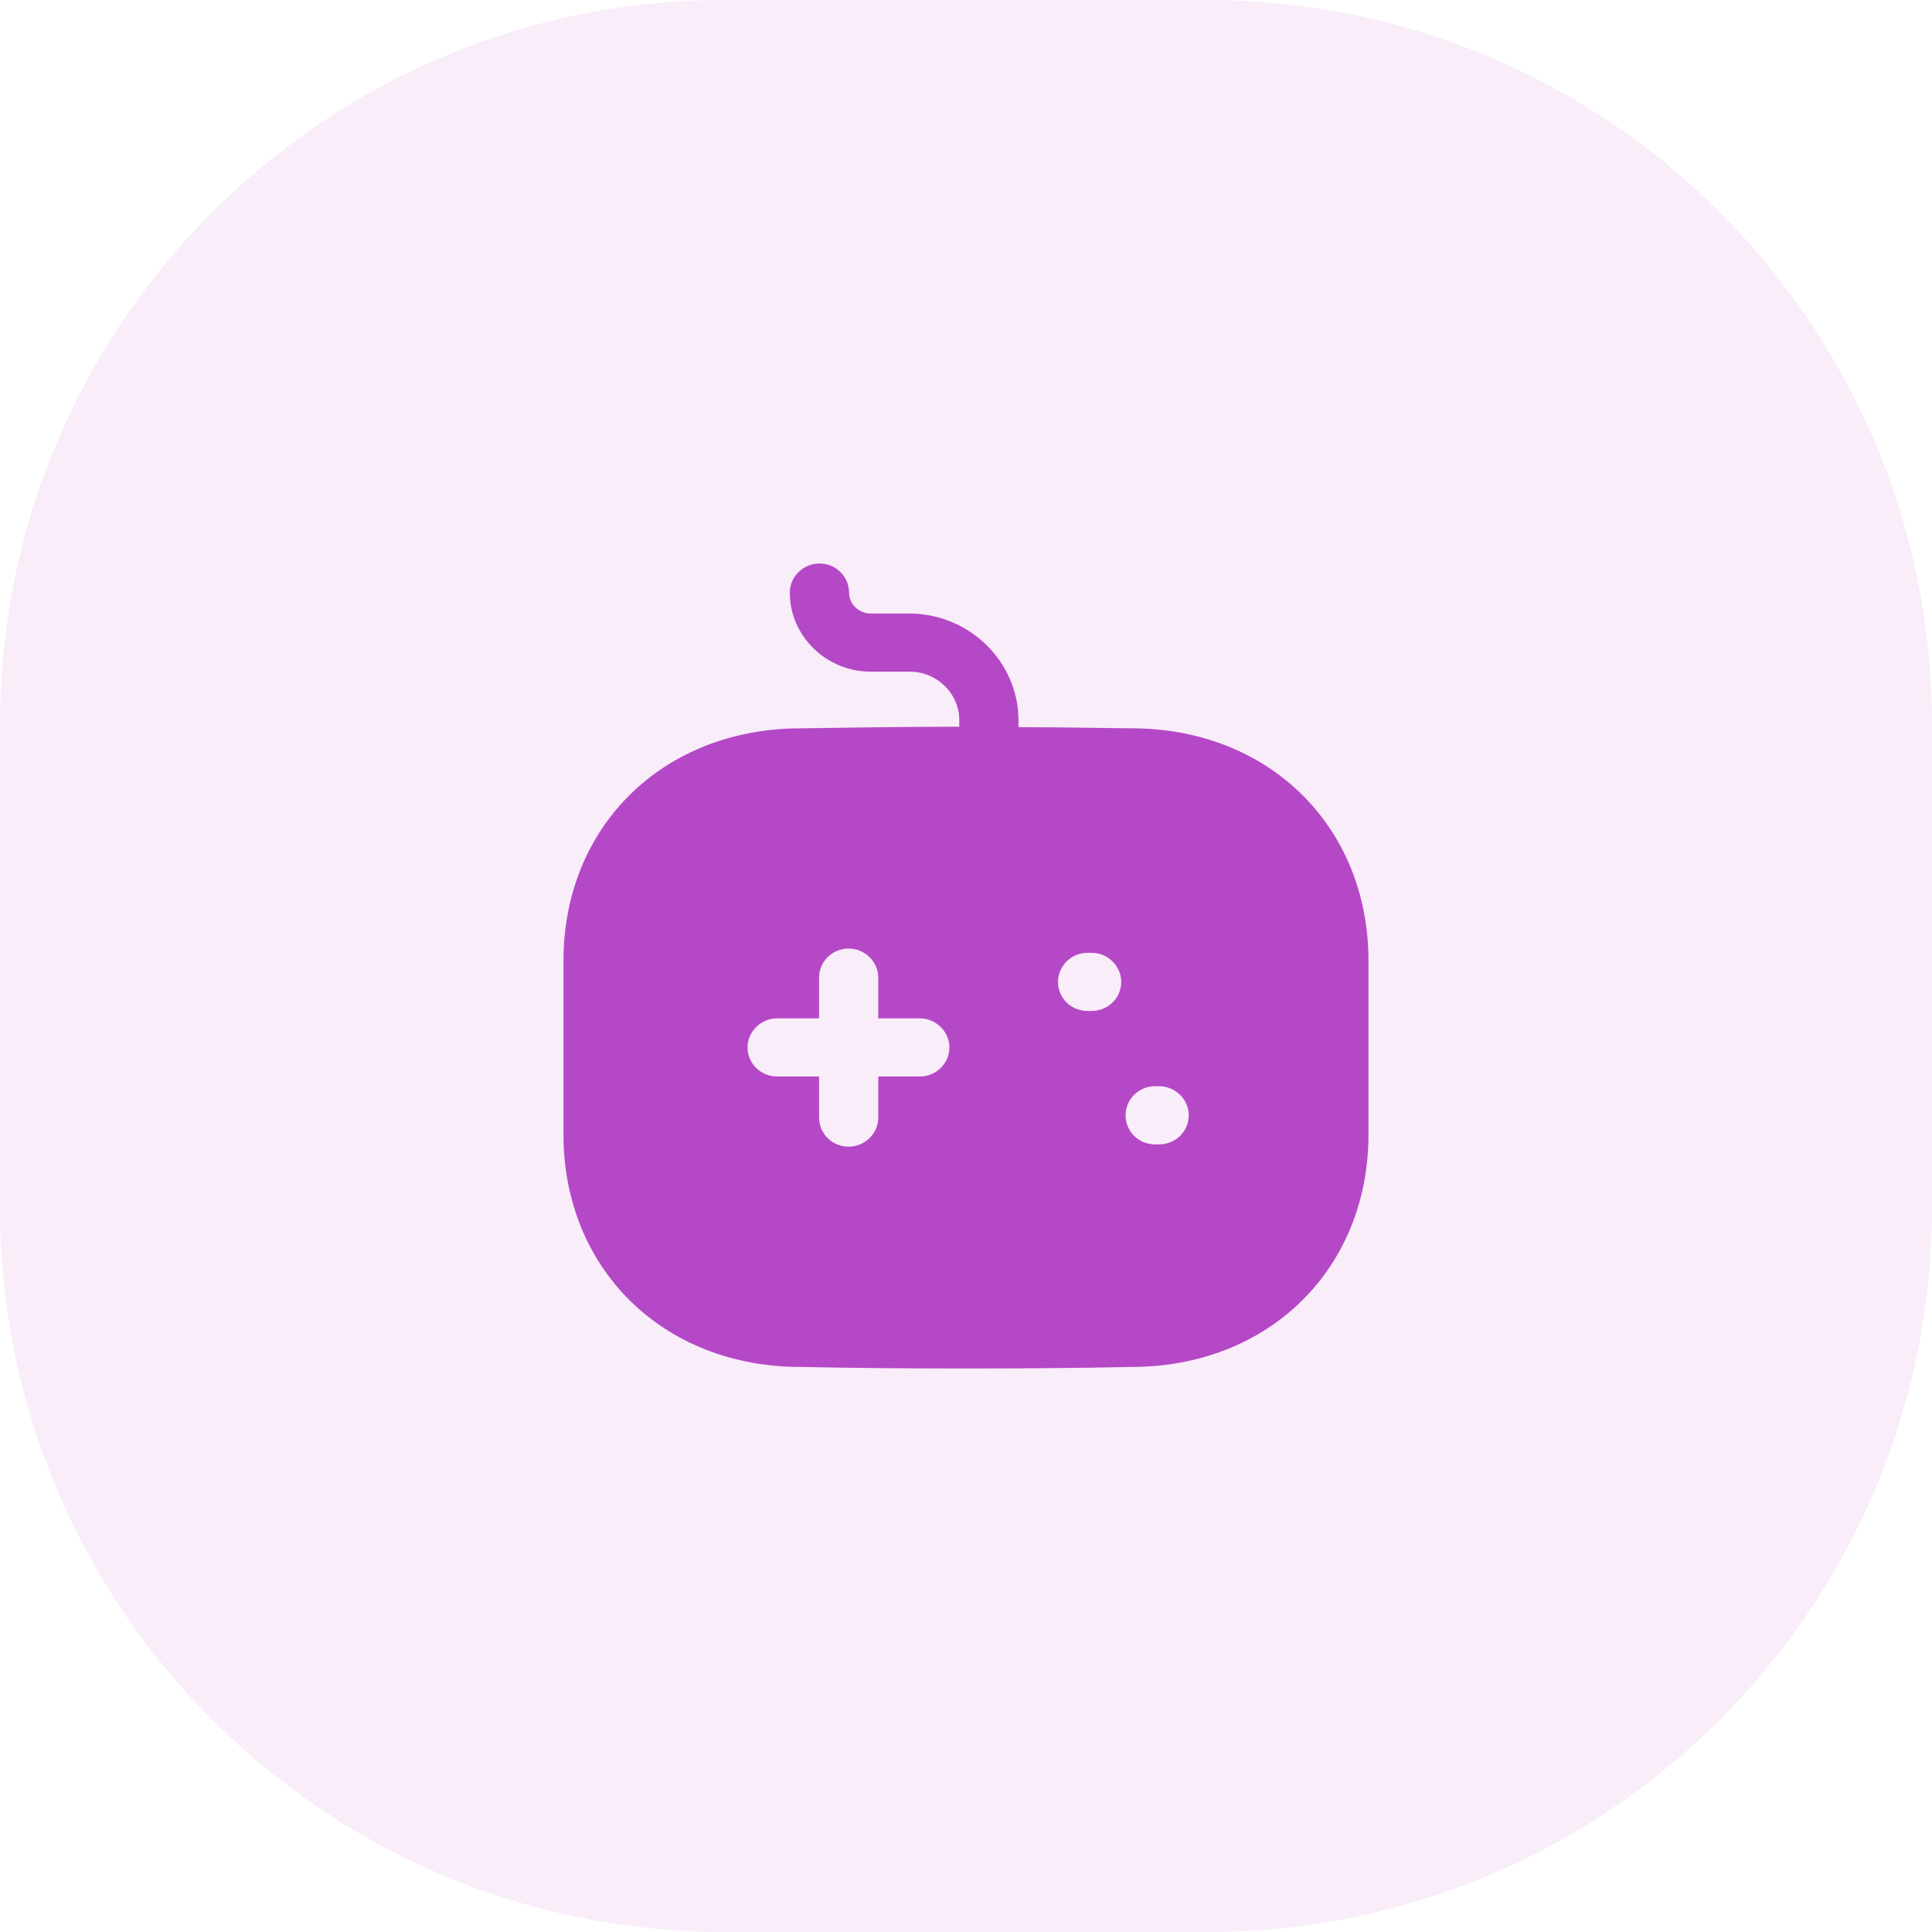
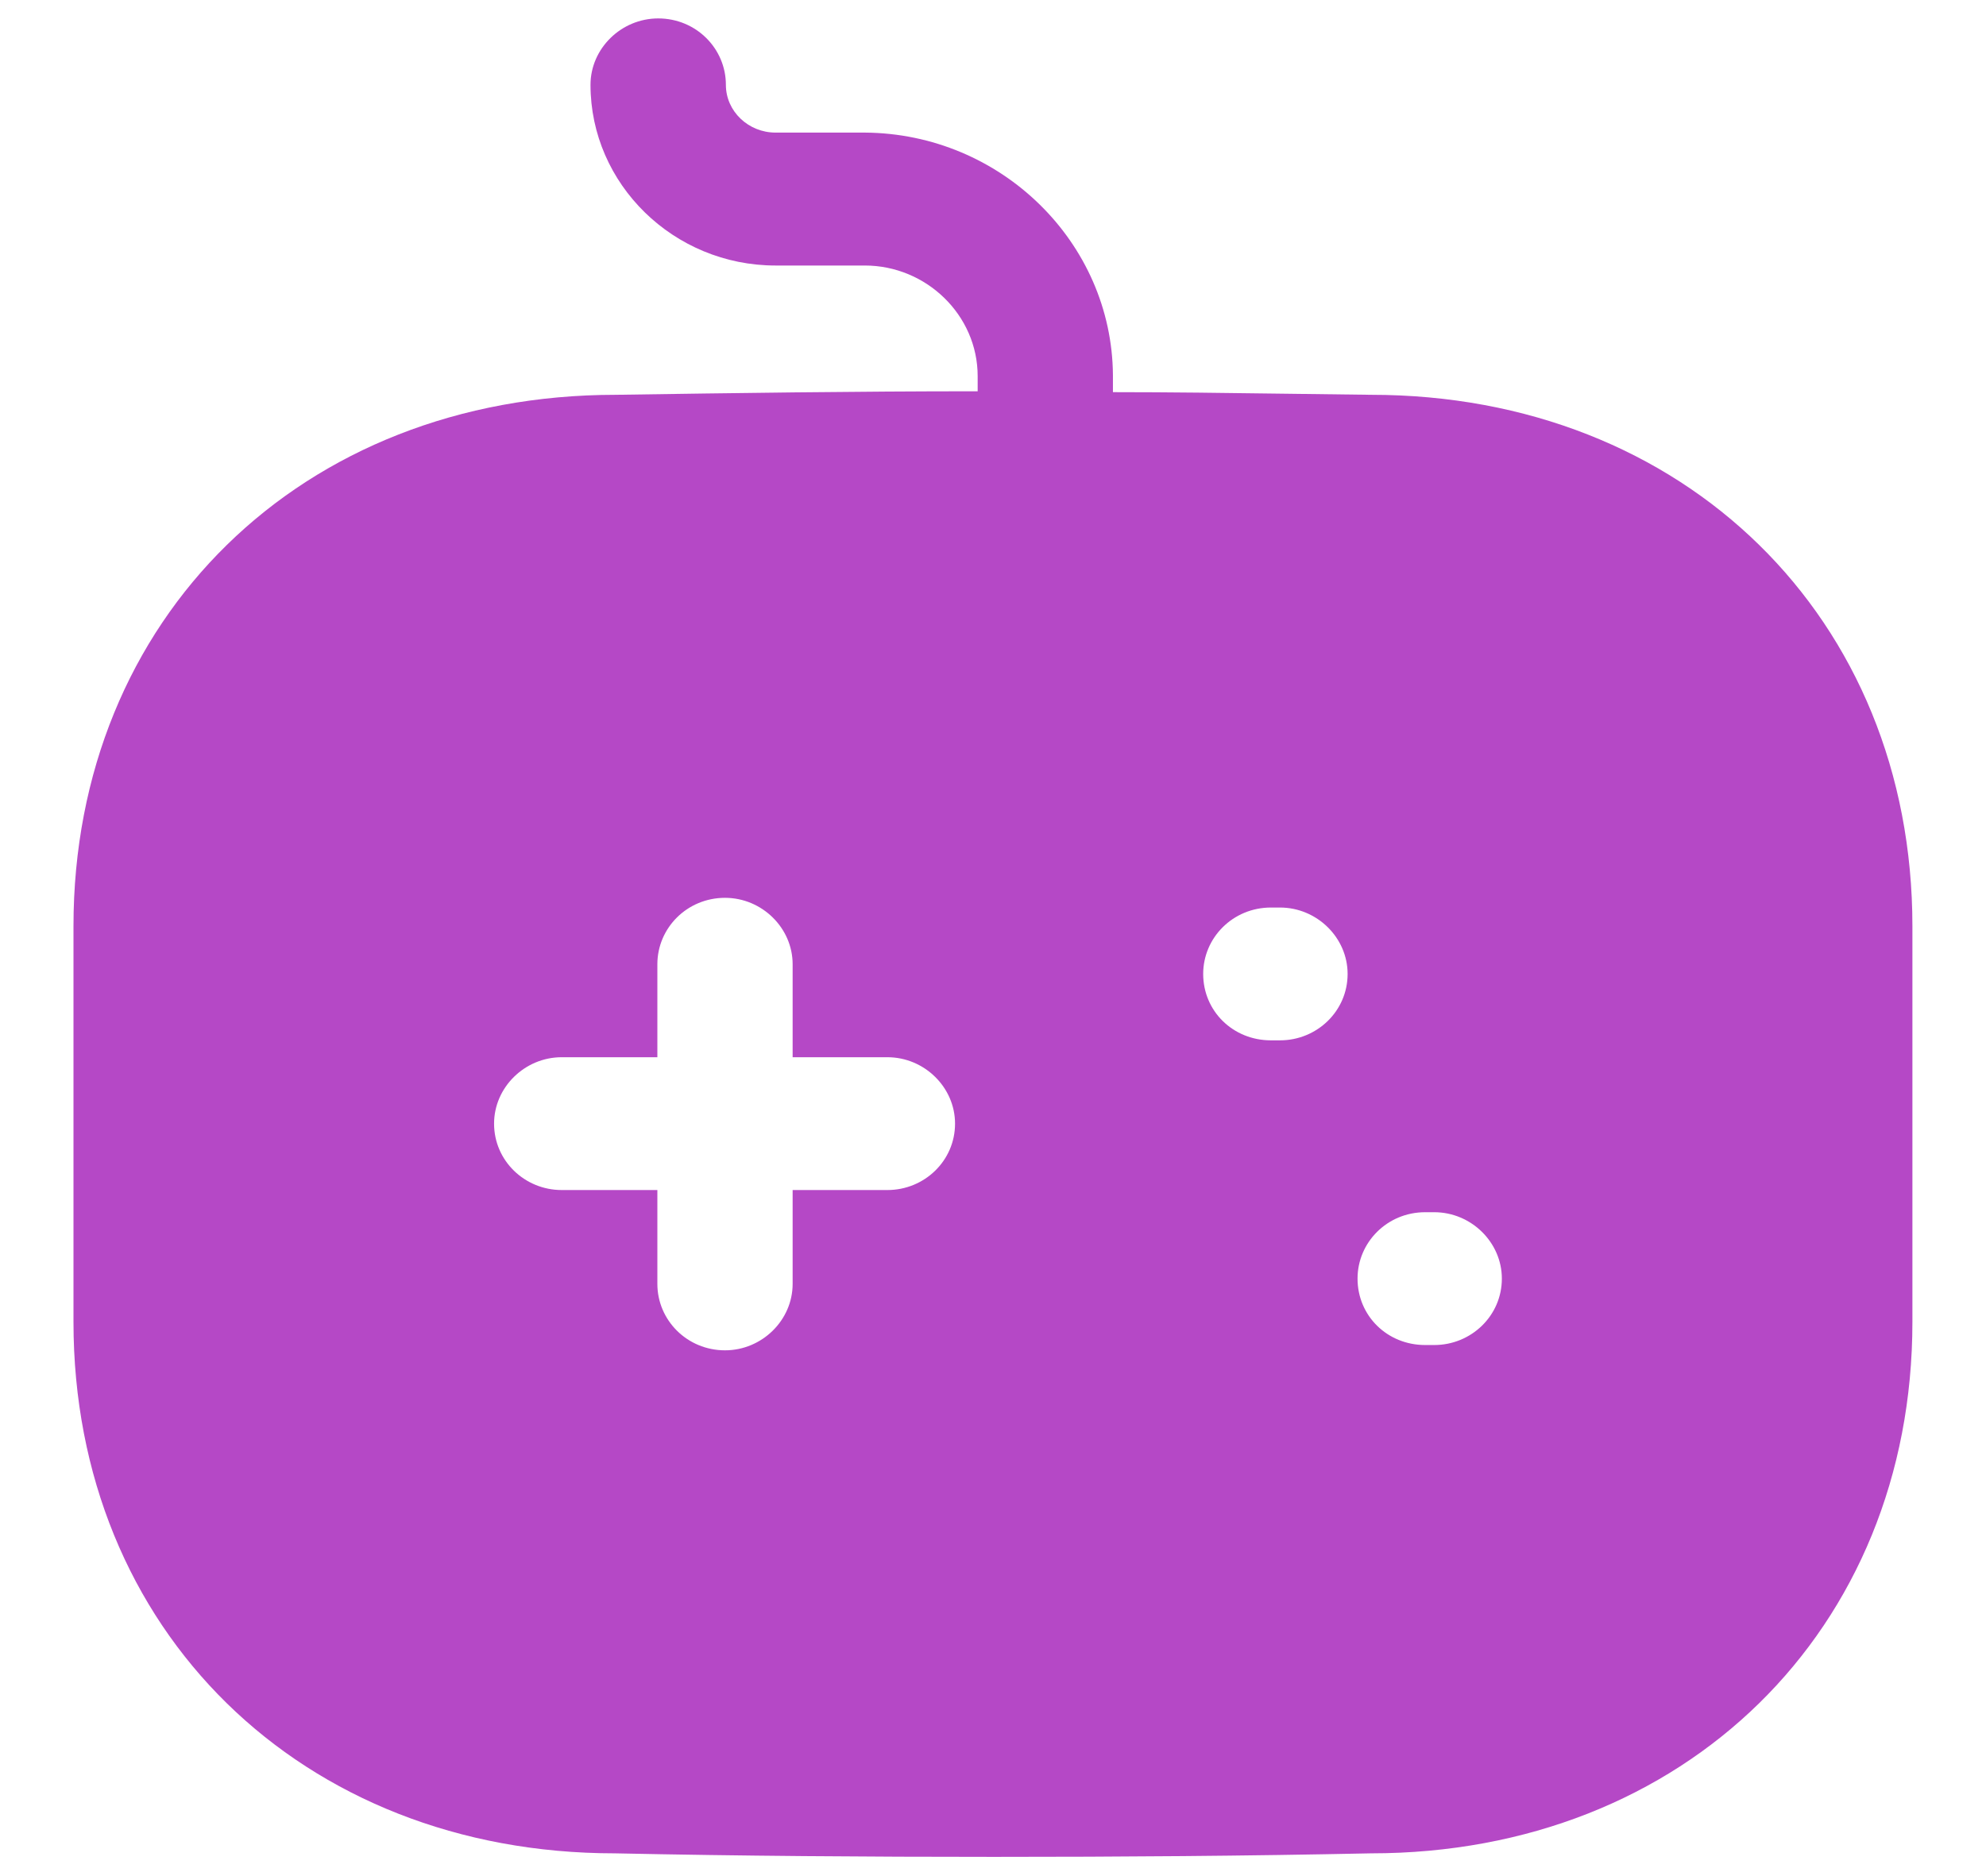
- <svg xmlns="http://www.w3.org/2000/svg" width="40" height="40" viewBox="0 0 40 40" fill="none">
-   <rect opacity="0.1" width="40" height="40" rx="15" fill="#B548C6" />
-   <path fill-rule="evenodd" clip-rule="evenodd" d="M22.636 15.069C22.899 15.072 23.162 15.076 23.426 15.079C26.264 15.079 28.333 17.102 28.333 19.896V23.484C28.333 26.278 26.264 28.301 23.426 28.301C22.29 28.325 21.153 28.333 20.008 28.333C18.863 28.333 17.71 28.325 16.573 28.301C13.735 28.301 11.666 26.278 11.666 23.484V19.896C11.666 17.102 13.735 15.079 16.581 15.079C17.653 15.063 18.748 15.046 19.861 15.046V14.91C19.861 14.356 19.395 13.906 18.838 13.906H18.029C17.105 13.906 16.352 13.168 16.352 12.269C16.352 11.94 16.63 11.667 16.966 11.667C17.309 11.667 17.579 11.94 17.579 12.269C17.579 12.51 17.784 12.702 18.029 12.702H18.838C20.073 12.71 21.079 13.698 21.087 14.902V15.055C21.603 15.055 22.119 15.062 22.636 15.069ZM19.043 22.288H18.184V23.139C18.184 23.468 17.906 23.741 17.571 23.741C17.228 23.741 16.958 23.468 16.958 23.139V22.288H16.091C15.756 22.288 15.477 22.023 15.477 21.686C15.477 21.357 15.756 21.084 16.091 21.084H16.958V20.241C16.958 19.912 17.228 19.639 17.571 19.639C17.906 19.639 18.184 19.912 18.184 20.241V21.084H19.043C19.378 21.084 19.656 21.357 19.656 21.686C19.656 22.023 19.378 22.288 19.043 22.288ZM22.519 20.931H22.601C22.936 20.931 23.214 20.666 23.214 20.329C23.214 20 22.936 19.727 22.601 19.727H22.519C22.175 19.727 21.905 20 21.905 20.329C21.905 20.666 22.175 20.931 22.519 20.931ZM23.917 23.693H23.999C24.334 23.693 24.612 23.428 24.612 23.091C24.612 22.762 24.334 22.489 23.999 22.489H23.917C23.573 22.489 23.304 22.762 23.304 23.091C23.304 23.428 23.573 23.693 23.917 23.693Z" fill="#B548C6" />
+ <svg xmlns="http://www.w3.org/2000/svg" width="18" height="17" viewBox="0 0 18 17" fill="none">
+   <path fill-rule="evenodd" clip-rule="evenodd" d="M11.636 3.569C11.899 3.572 12.162 3.576 12.426 3.579C15.264 3.579 17.333 5.602 17.333 8.396V11.984C17.333 14.778 15.264 16.801 12.426 16.801C11.29 16.825 10.153 16.833 9.008 16.833C7.863 16.833 6.71 16.825 5.573 16.801C2.735 16.801 0.666 14.778 0.666 11.984V8.396C0.666 5.602 2.735 3.579 5.581 3.579C6.653 3.563 7.749 3.547 8.861 3.547V3.41C8.861 2.856 8.395 2.407 7.838 2.407H7.029C6.105 2.407 5.352 1.668 5.352 0.769C5.352 0.44 5.63 0.167 5.966 0.167C6.309 0.167 6.579 0.44 6.579 0.769C6.579 1.01 6.784 1.202 7.029 1.202H7.838C9.073 1.21 10.079 2.198 10.087 3.402V3.555C10.603 3.555 11.118 3.562 11.636 3.569ZM8.043 10.788H7.184V11.639C7.184 11.968 6.906 12.241 6.571 12.241C6.228 12.241 5.958 11.968 5.958 11.639V10.788H5.091C4.756 10.788 4.478 10.523 4.478 10.186C4.478 9.857 4.756 9.584 5.091 9.584H5.958V8.741C5.958 8.412 6.228 8.139 6.571 8.139C6.906 8.139 7.184 8.412 7.184 8.741V9.584H8.043C8.378 9.584 8.656 9.857 8.656 10.186C8.656 10.523 8.378 10.788 8.043 10.788ZM11.519 9.431H11.601C11.936 9.431 12.214 9.166 12.214 8.829C12.214 8.5 11.936 8.227 11.601 8.227H11.519C11.175 8.227 10.905 8.5 10.905 8.829C10.905 9.166 11.175 9.431 11.519 9.431ZM12.917 12.193H12.999C13.334 12.193 13.612 11.928 13.612 11.591C13.612 11.262 13.334 10.989 12.999 10.989H12.917C12.573 10.989 12.304 11.262 12.304 11.591C12.304 11.928 12.573 12.193 12.917 12.193Z" fill="#B548C6" />
</svg>
